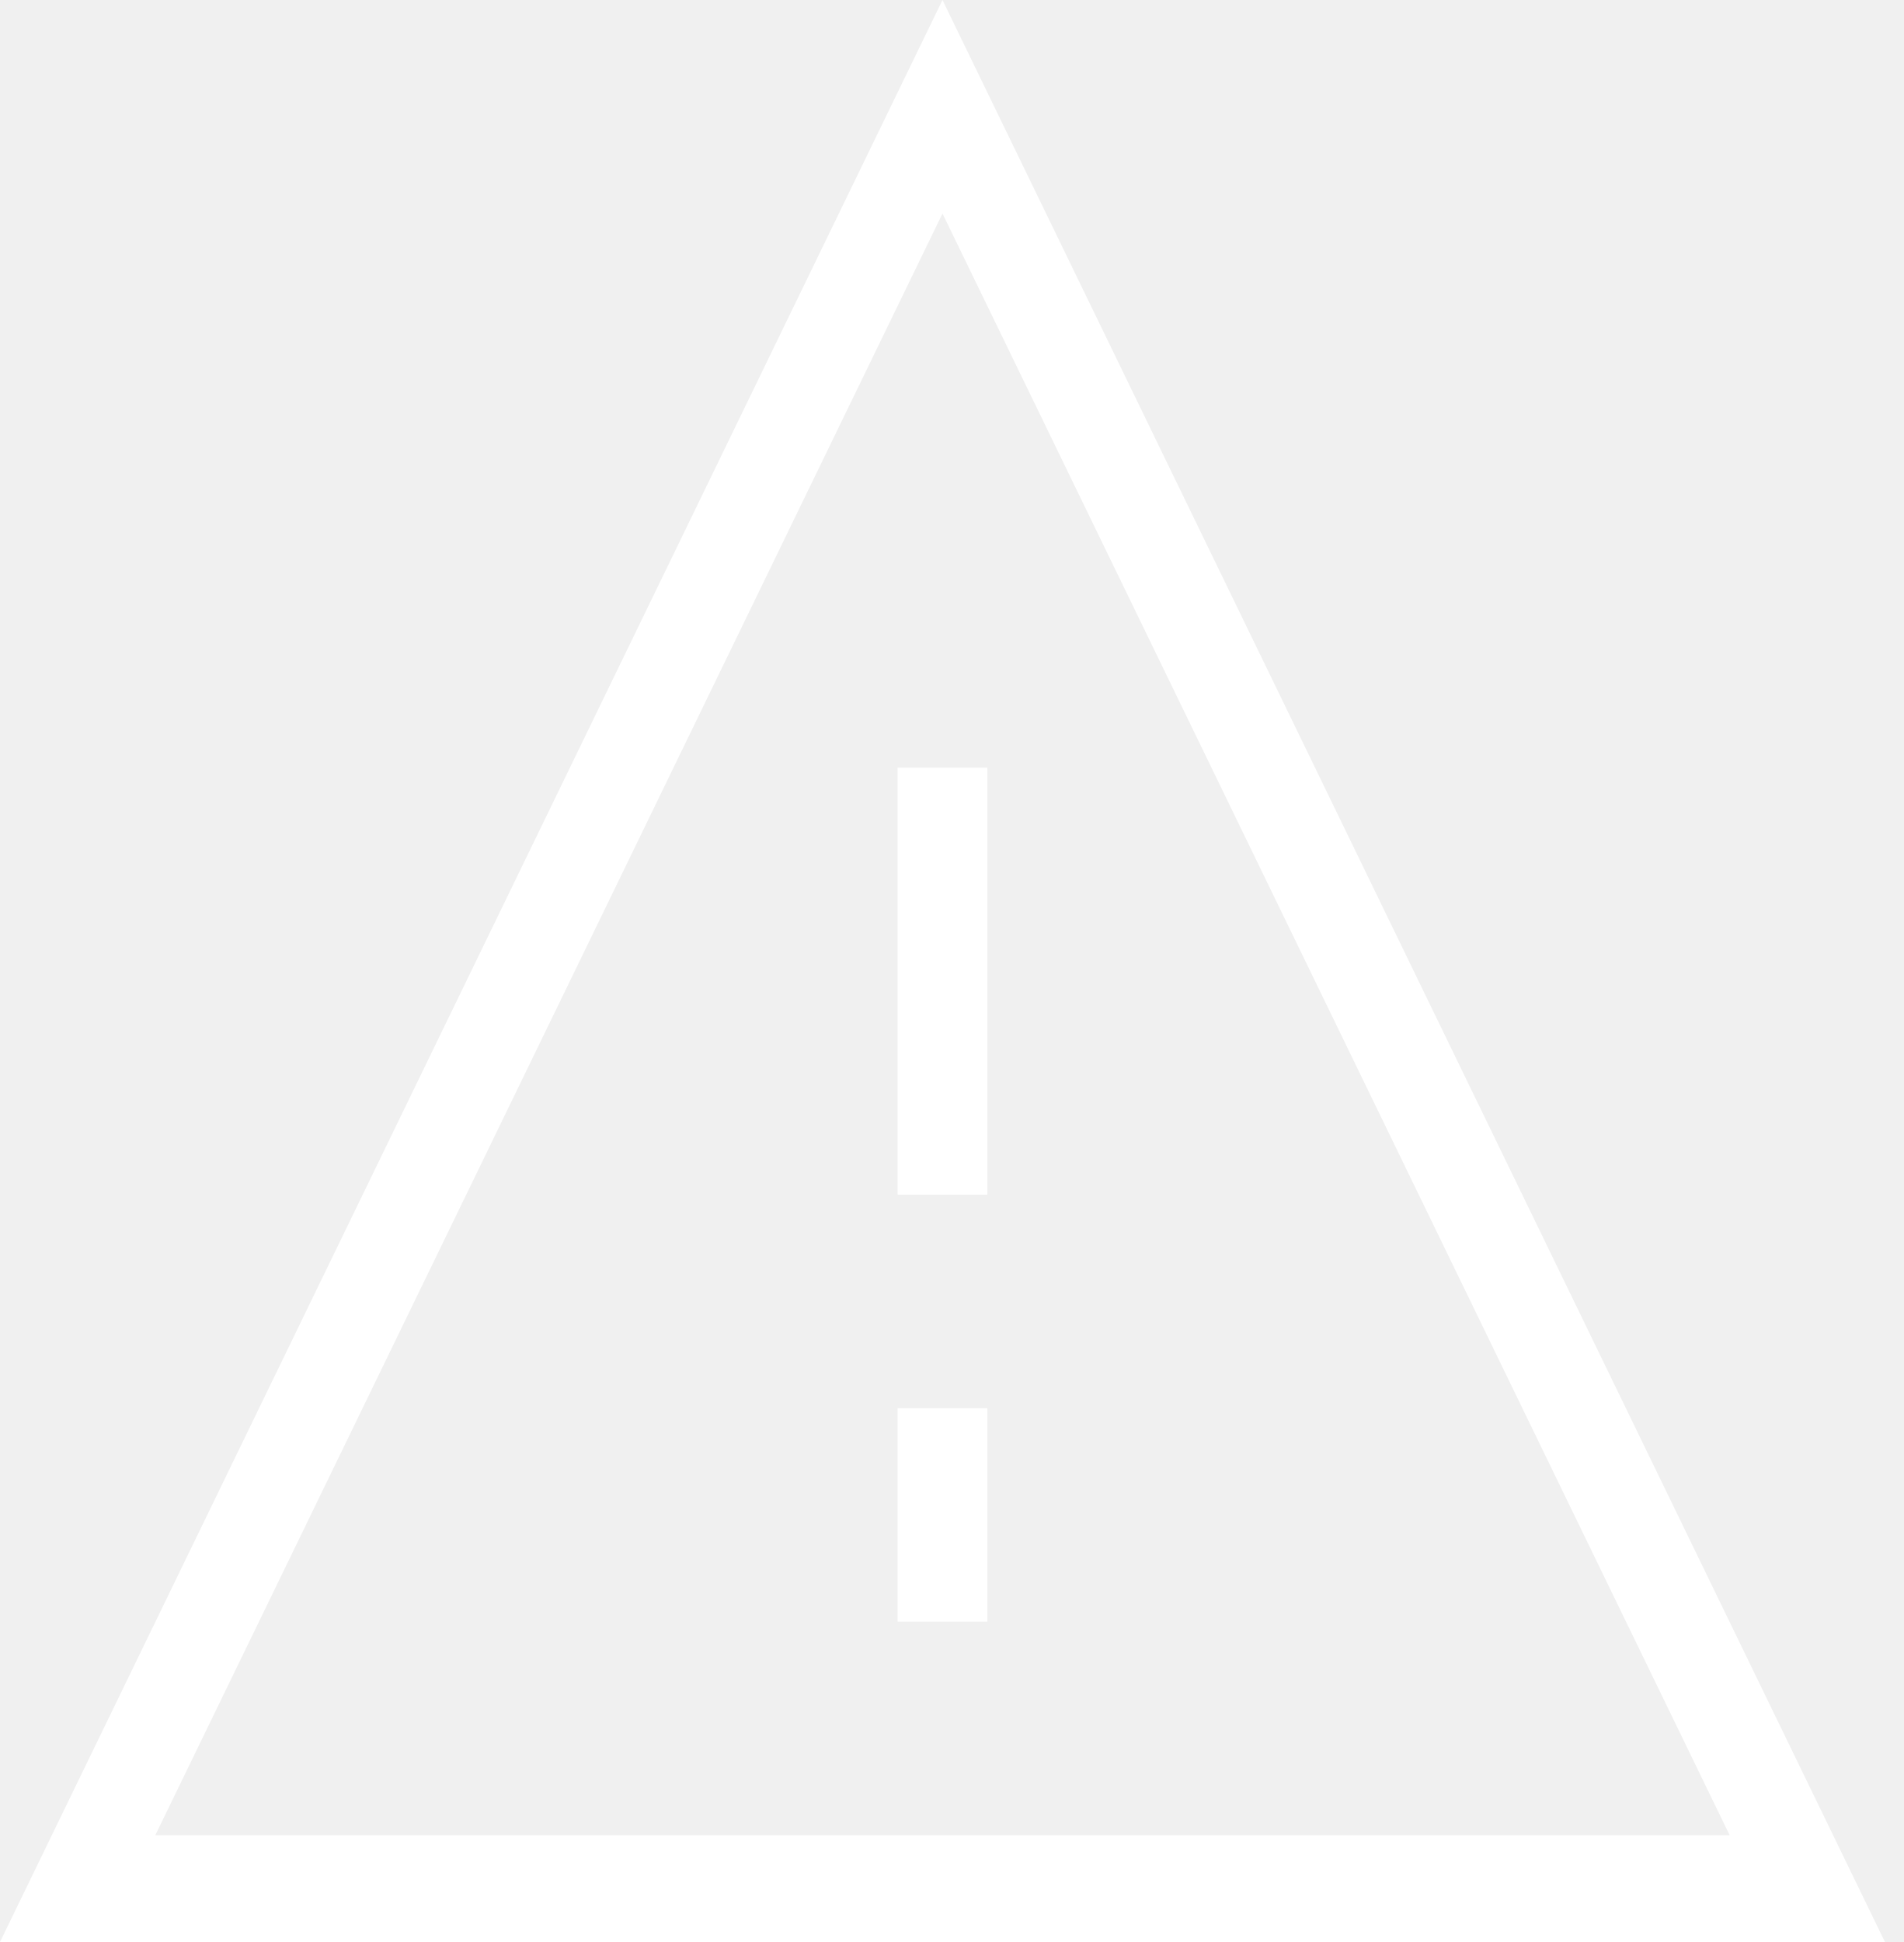
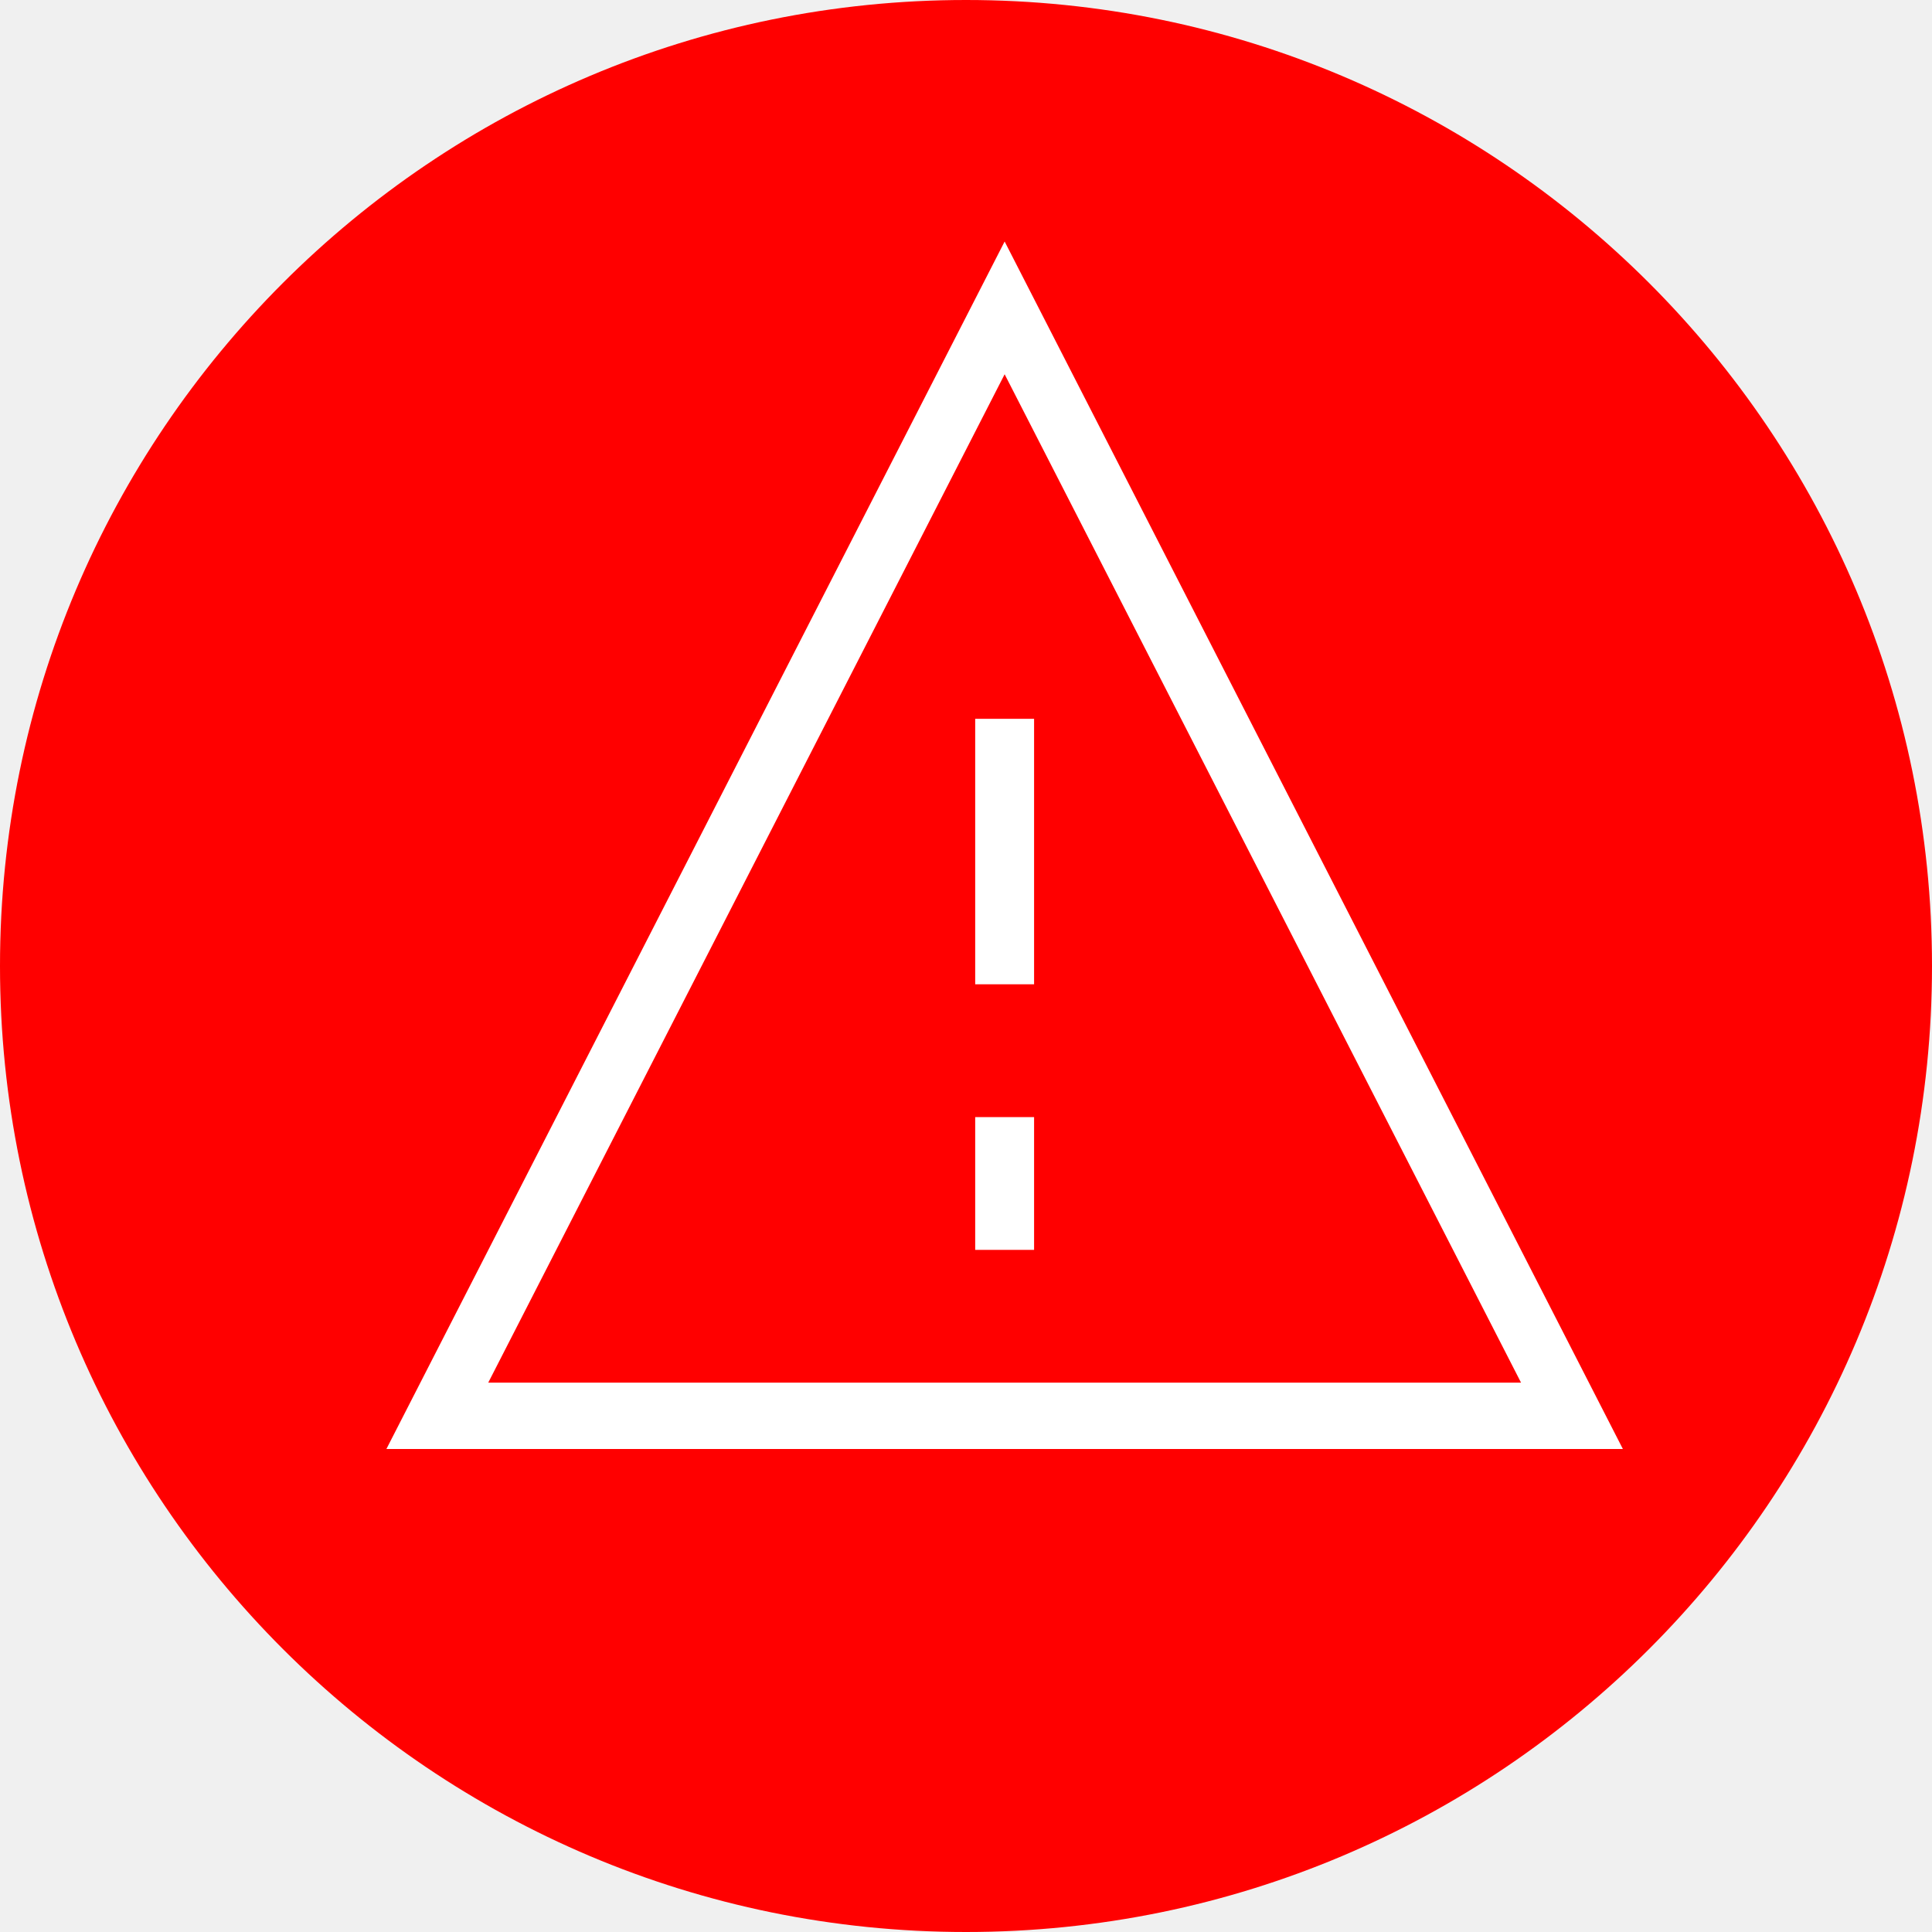
- <svg xmlns="http://www.w3.org/2000/svg" width="99" height="101" viewBox="0 0 99 101" fill="none">
-   <path d="M0 101L49.015 0L98.029 101H0ZM89.954 95.448L49.015 11.105L8.076 95.448H89.954ZM46.681 62.133V39.922H51.349V62.133H46.681ZM46.681 73.237H51.349V84.343H46.681V73.237Z" fill="white" />
+ <svg xmlns="http://www.w3.org/2000/svg" width="25" height="25" viewBox="0 0 25 25" fill="none">
+   <rect width="25" height="25" rx="12.5" fill="#FF0000" />
+   <path d="M5 18.75L13 3.125L21 18.75H5ZM19.682 17.891L13 4.843L6.318 17.891H19.682ZM12.619 12.737V9.301H13.381V12.737H12.619ZM12.619 14.455H13.381V16.173H12.619V14.455Z" fill="white" />
</svg>
